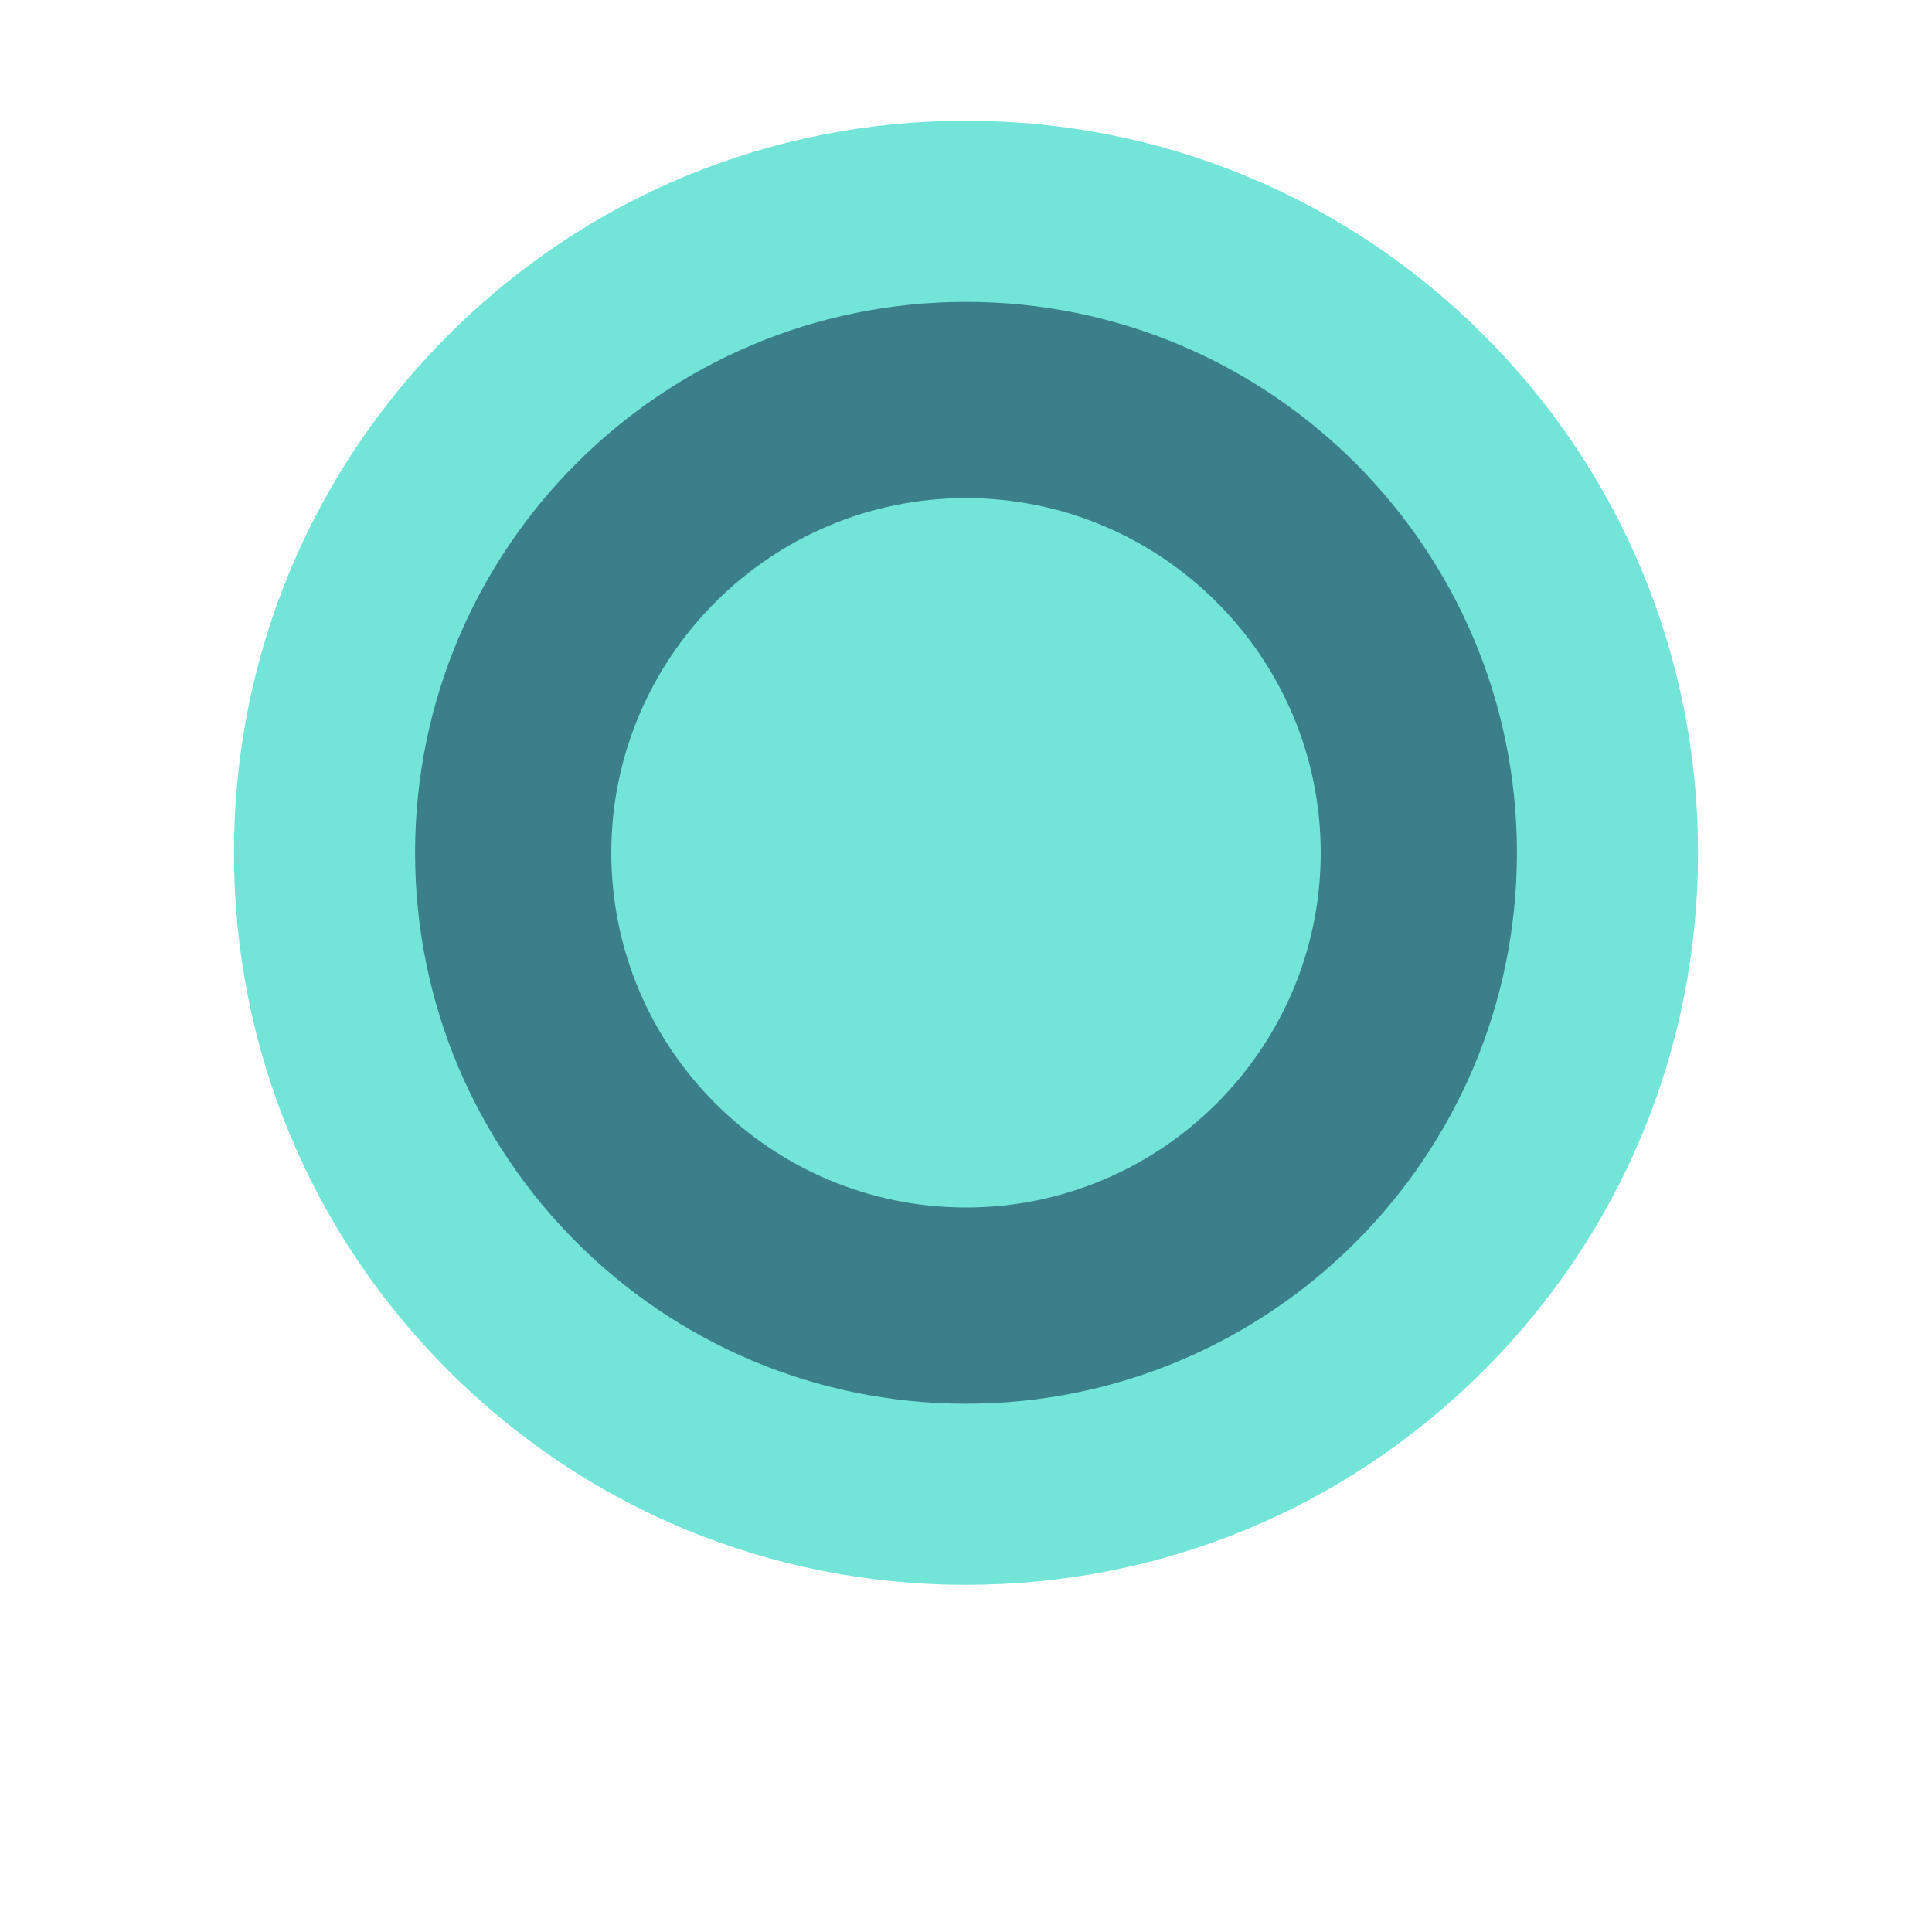
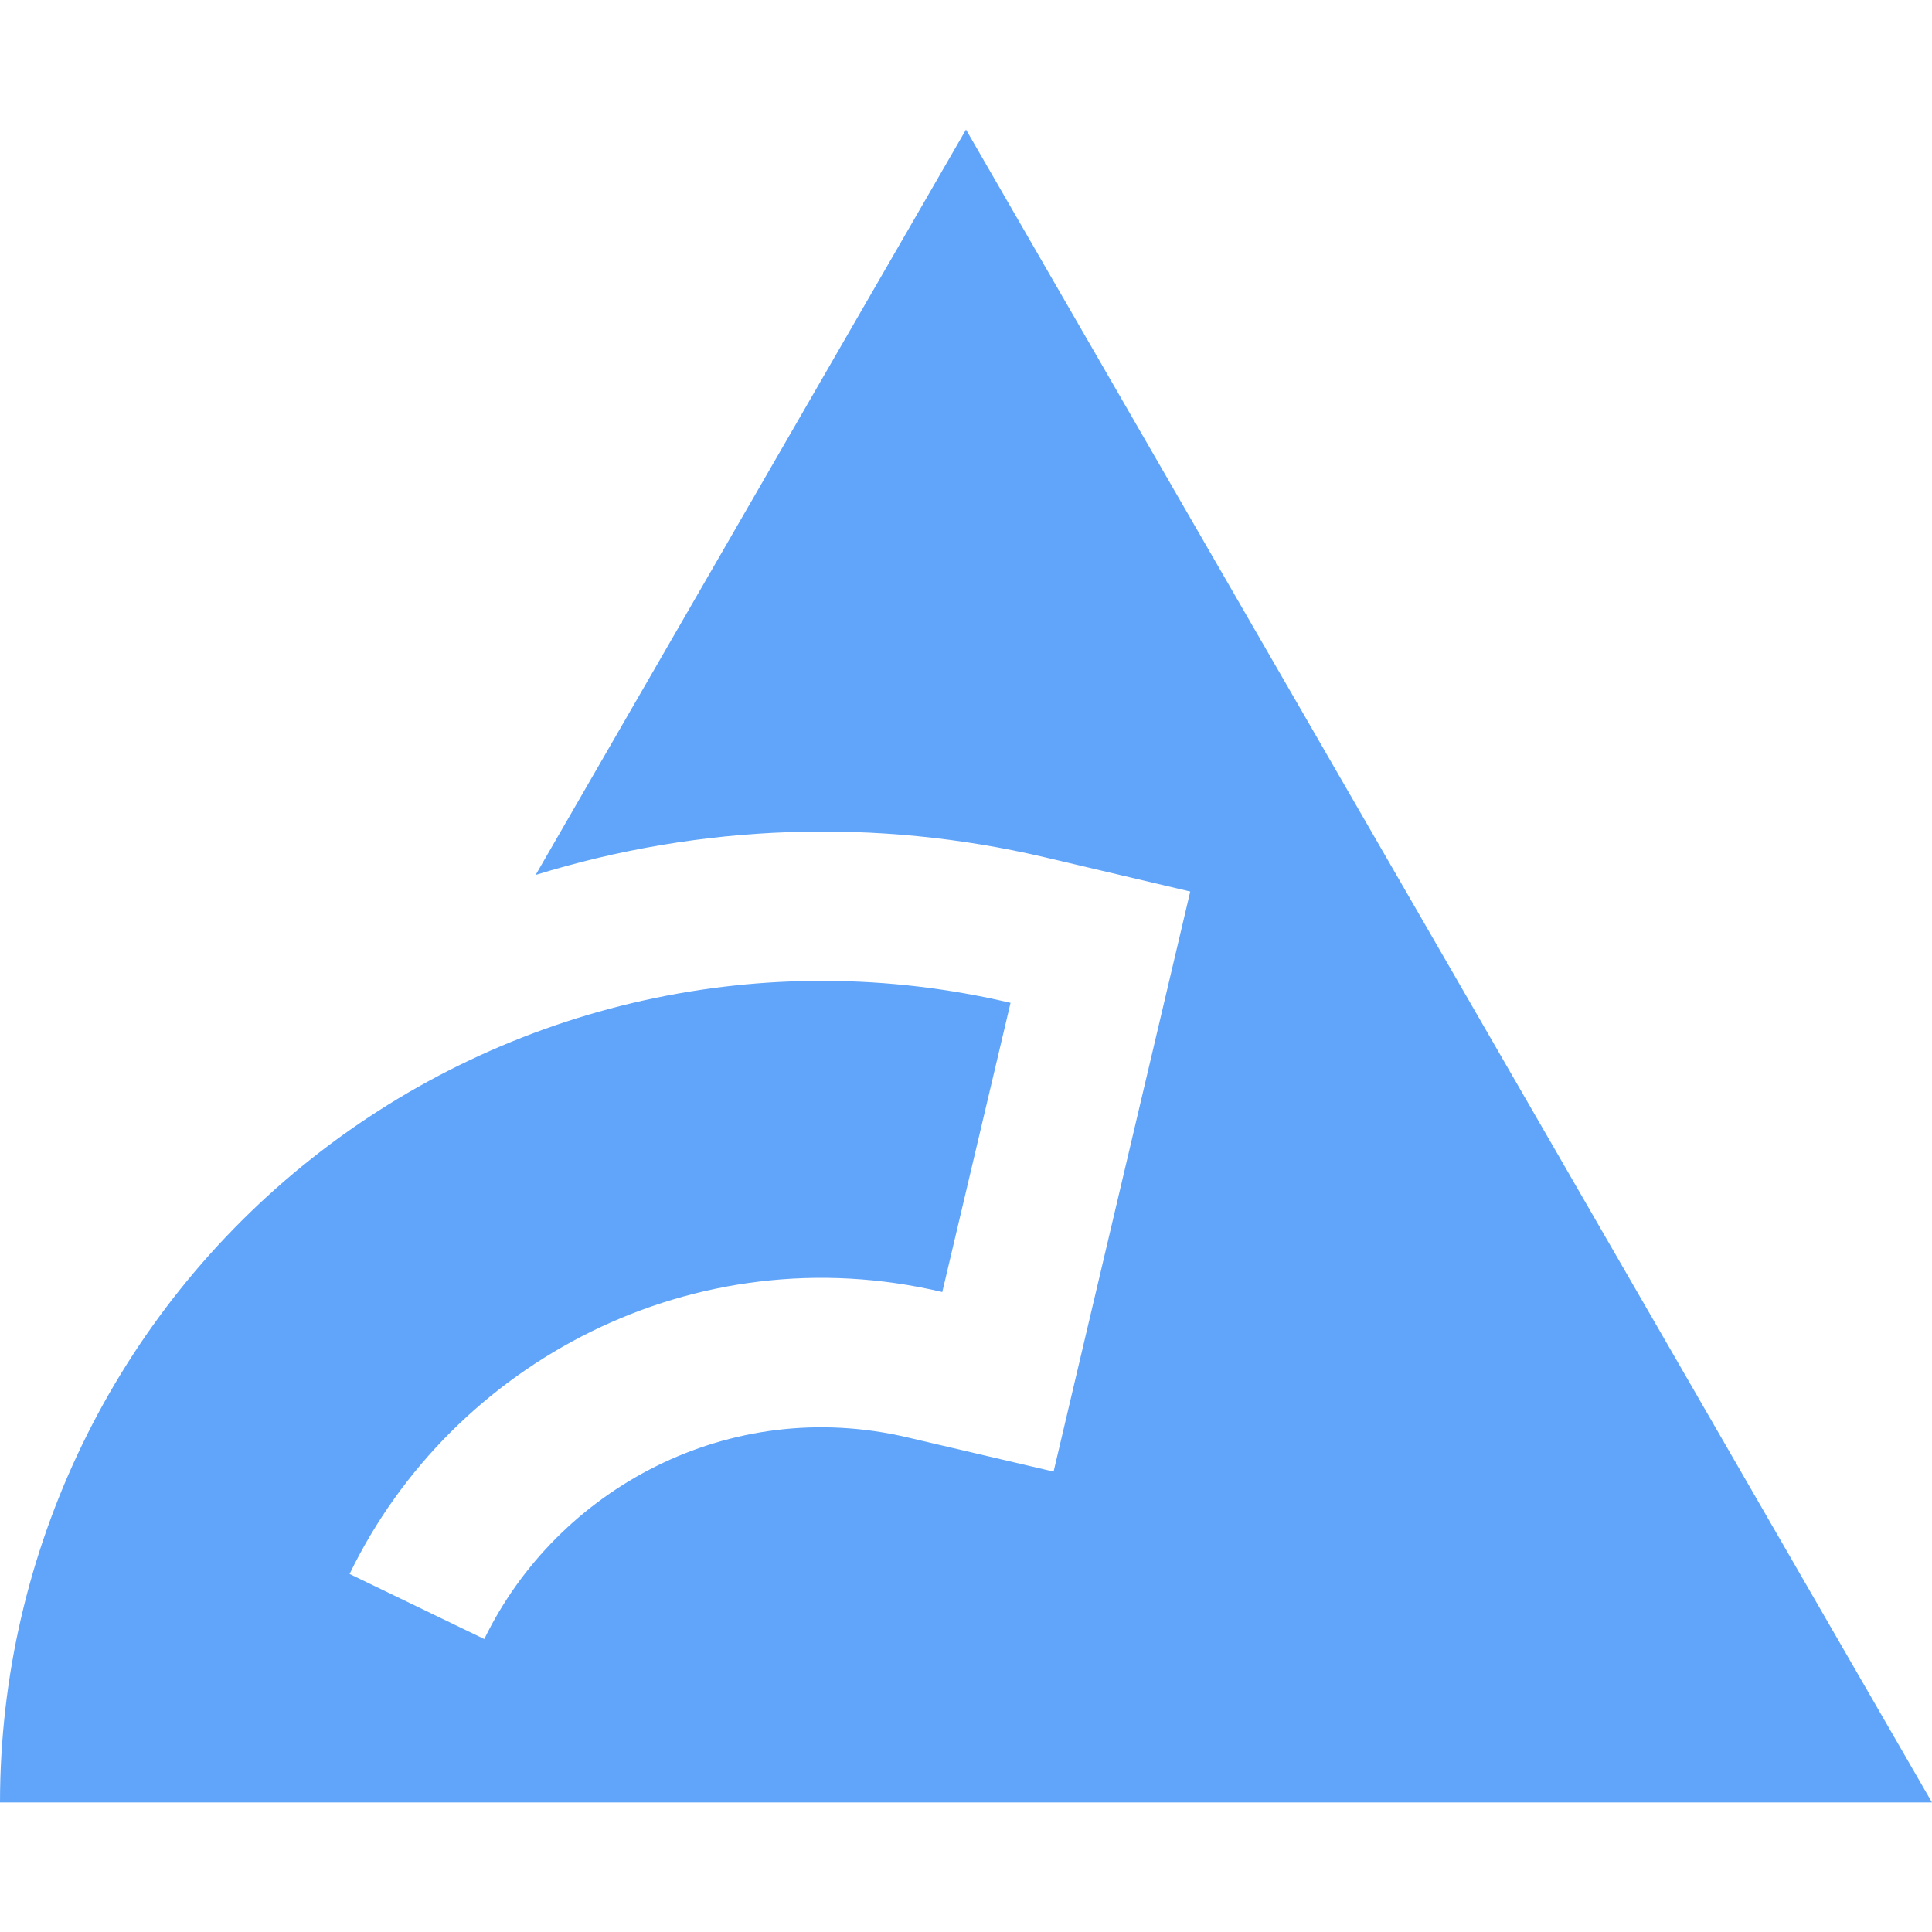
- <svg xmlns="http://www.w3.org/2000/svg" viewBox="0 0 256 256">
-   <rect width="256" height="256" fill="none" />
-   <path d="M128,16c-25.9,0-50.3,10.1-68.6,28.4S31,87.1,31,113c0,25.9,10.1,50.3,28.4,68.6S102.1,210,128,210c25.9,0,50.3-10.1,68.6-28.4S225,138.9,225,113c0-25.9-10.1-50.3-28.4-68.6S153.9,16,128,16z" fill="#72E5D8" />
-   <path d="M128,40c-40.3,0-73,32.7-73,73s32.7,73,73,73s73-32.7,73-73S168.3,40,128,40z M128,160c-25.9,0-47-21.1-47-47s21.1-47,47-47s47,21.1,47,47S153.9,160,128,160z" fill="#3A7F89" />
+ <svg xmlns="http://www.w3.org/2000/svg" width="200" height="200" viewBox="0 0 128 128">
+   <path fill="#60a5fa" d="M64 8.584L35.487 57.967a64.36 64.36 0 0 1 33.735-1.17l9.635 2.27l-9.054 38.429l-9.665-2.261c-11.855-2.802-23.23 3.421-28.053 13.356l-8.924-4.312C29.964 90.222 46 81.719 62.429 85.6l4.522-19.159A54.42 54.42 0 0 0 20.67 76.736A54.47 54.47 0 0 0 0 119.416h128zm0 0" />
</svg>
